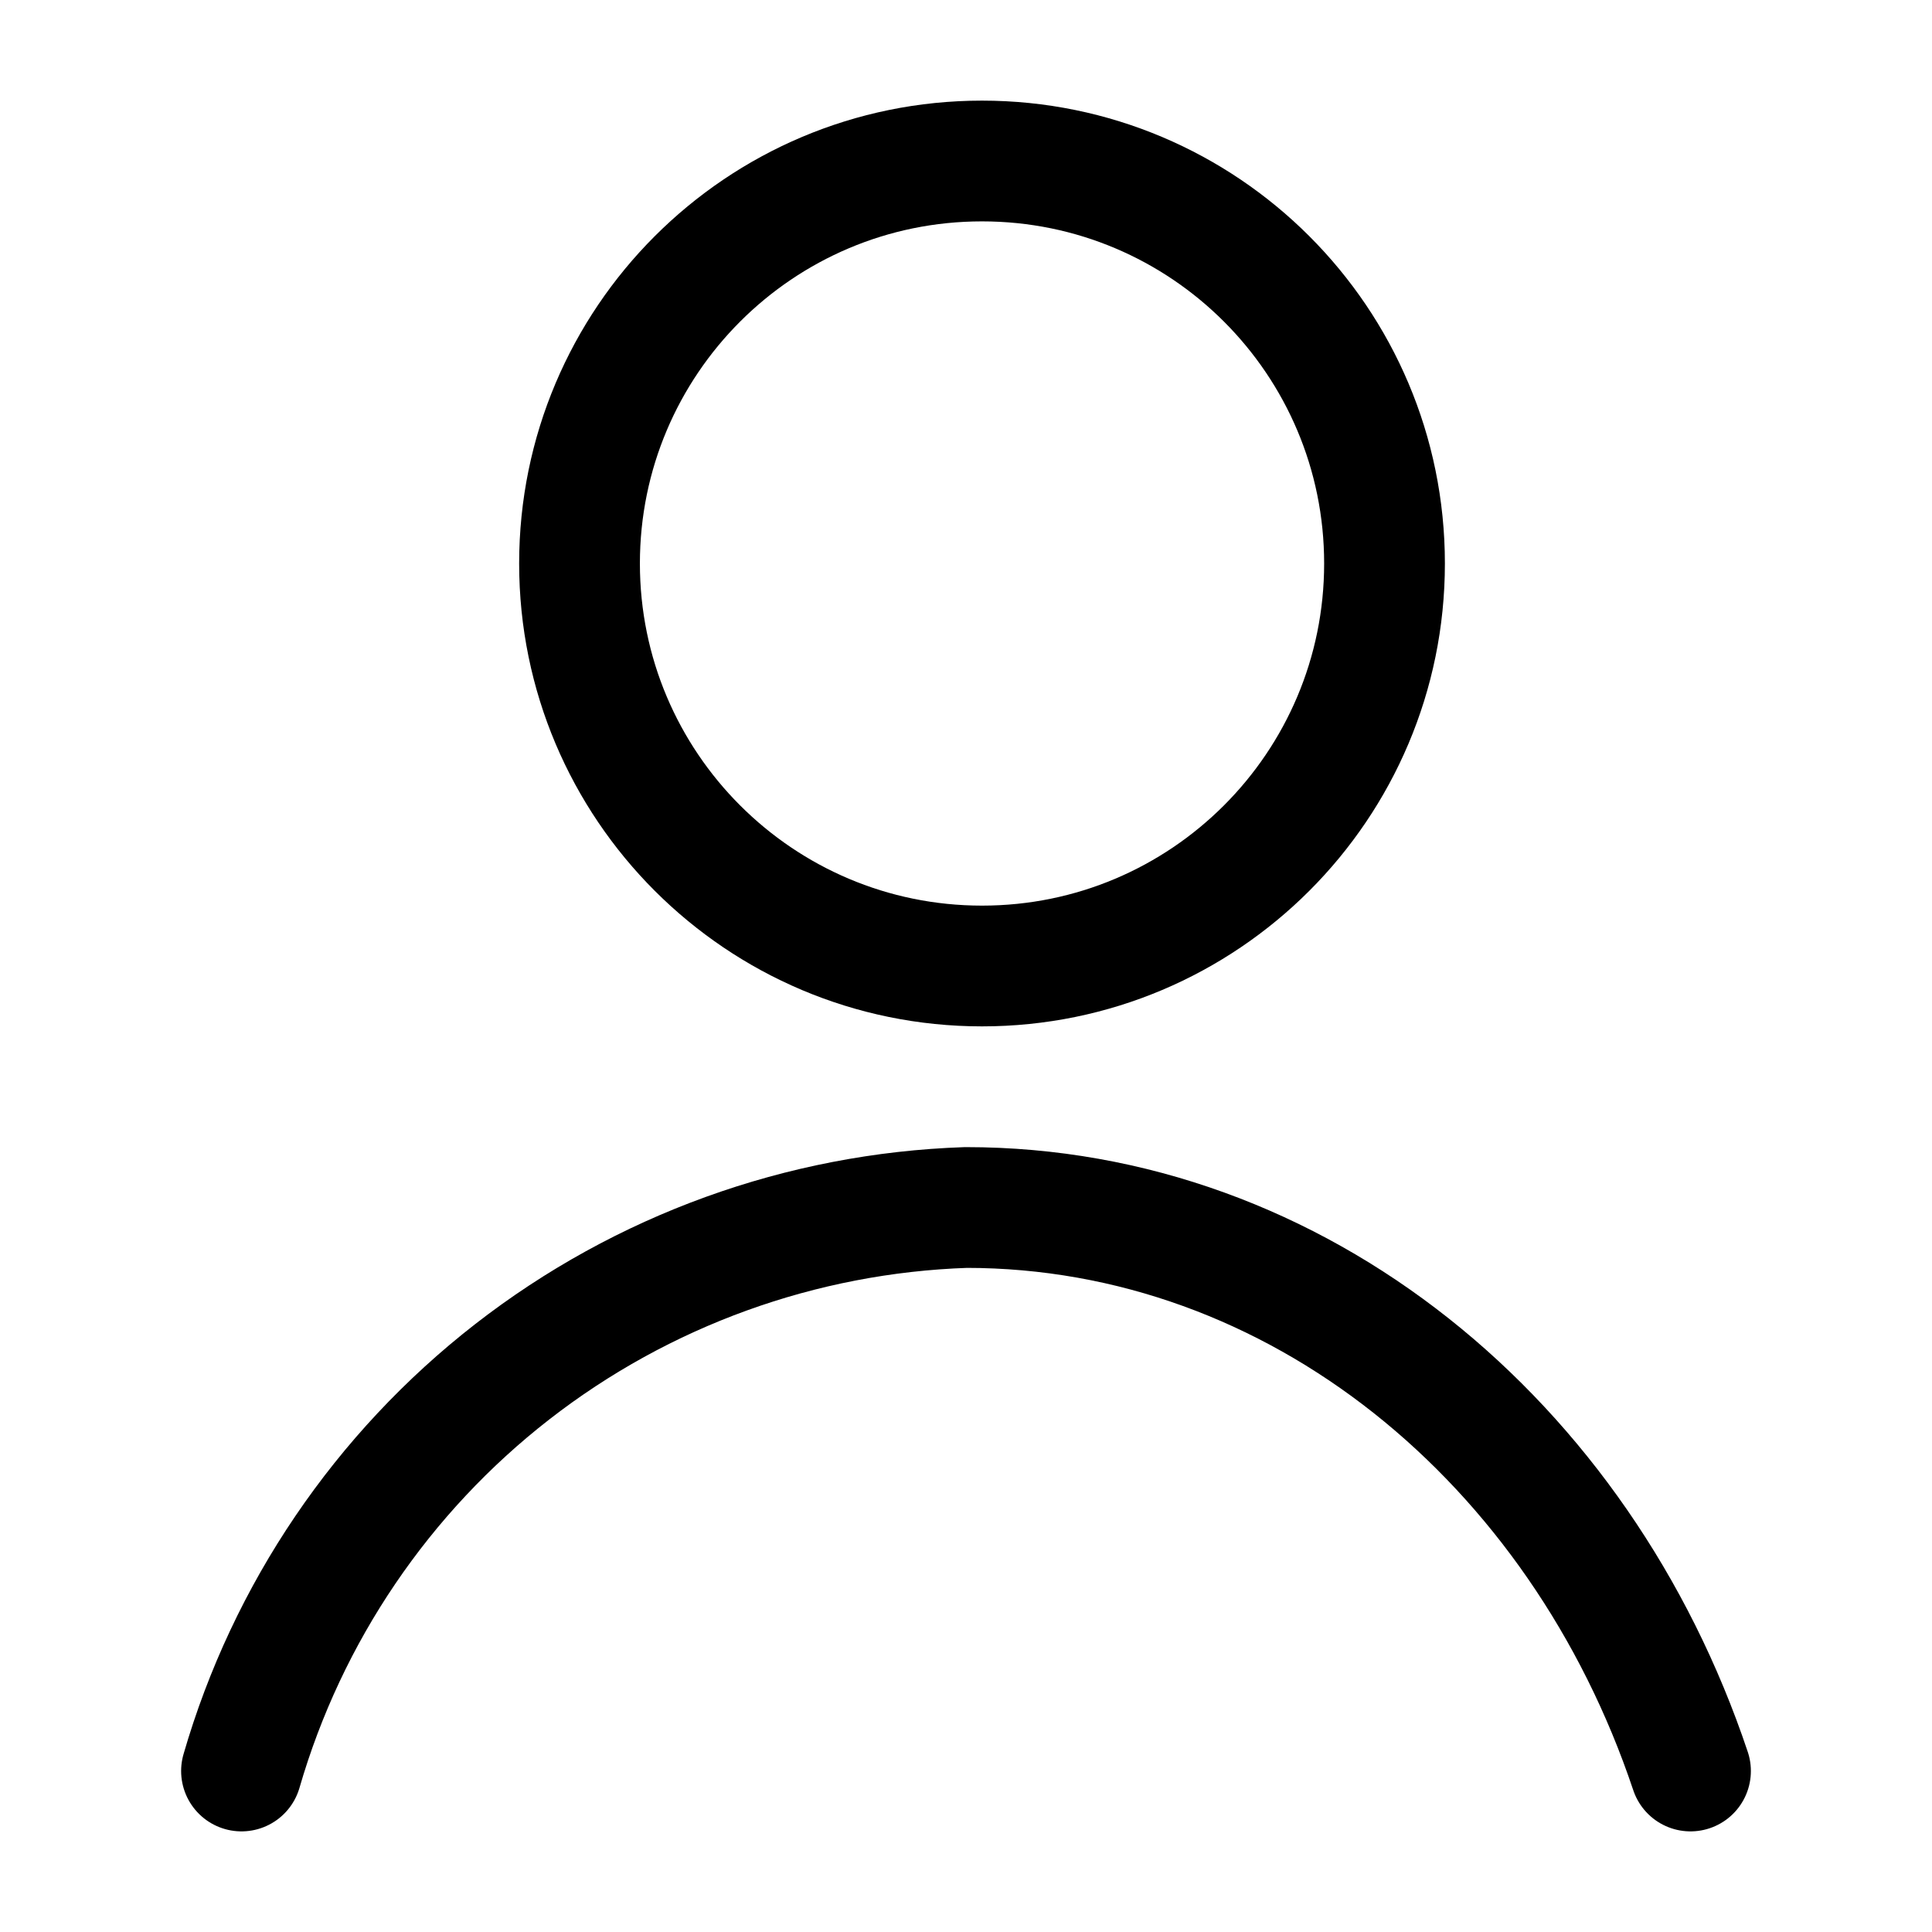
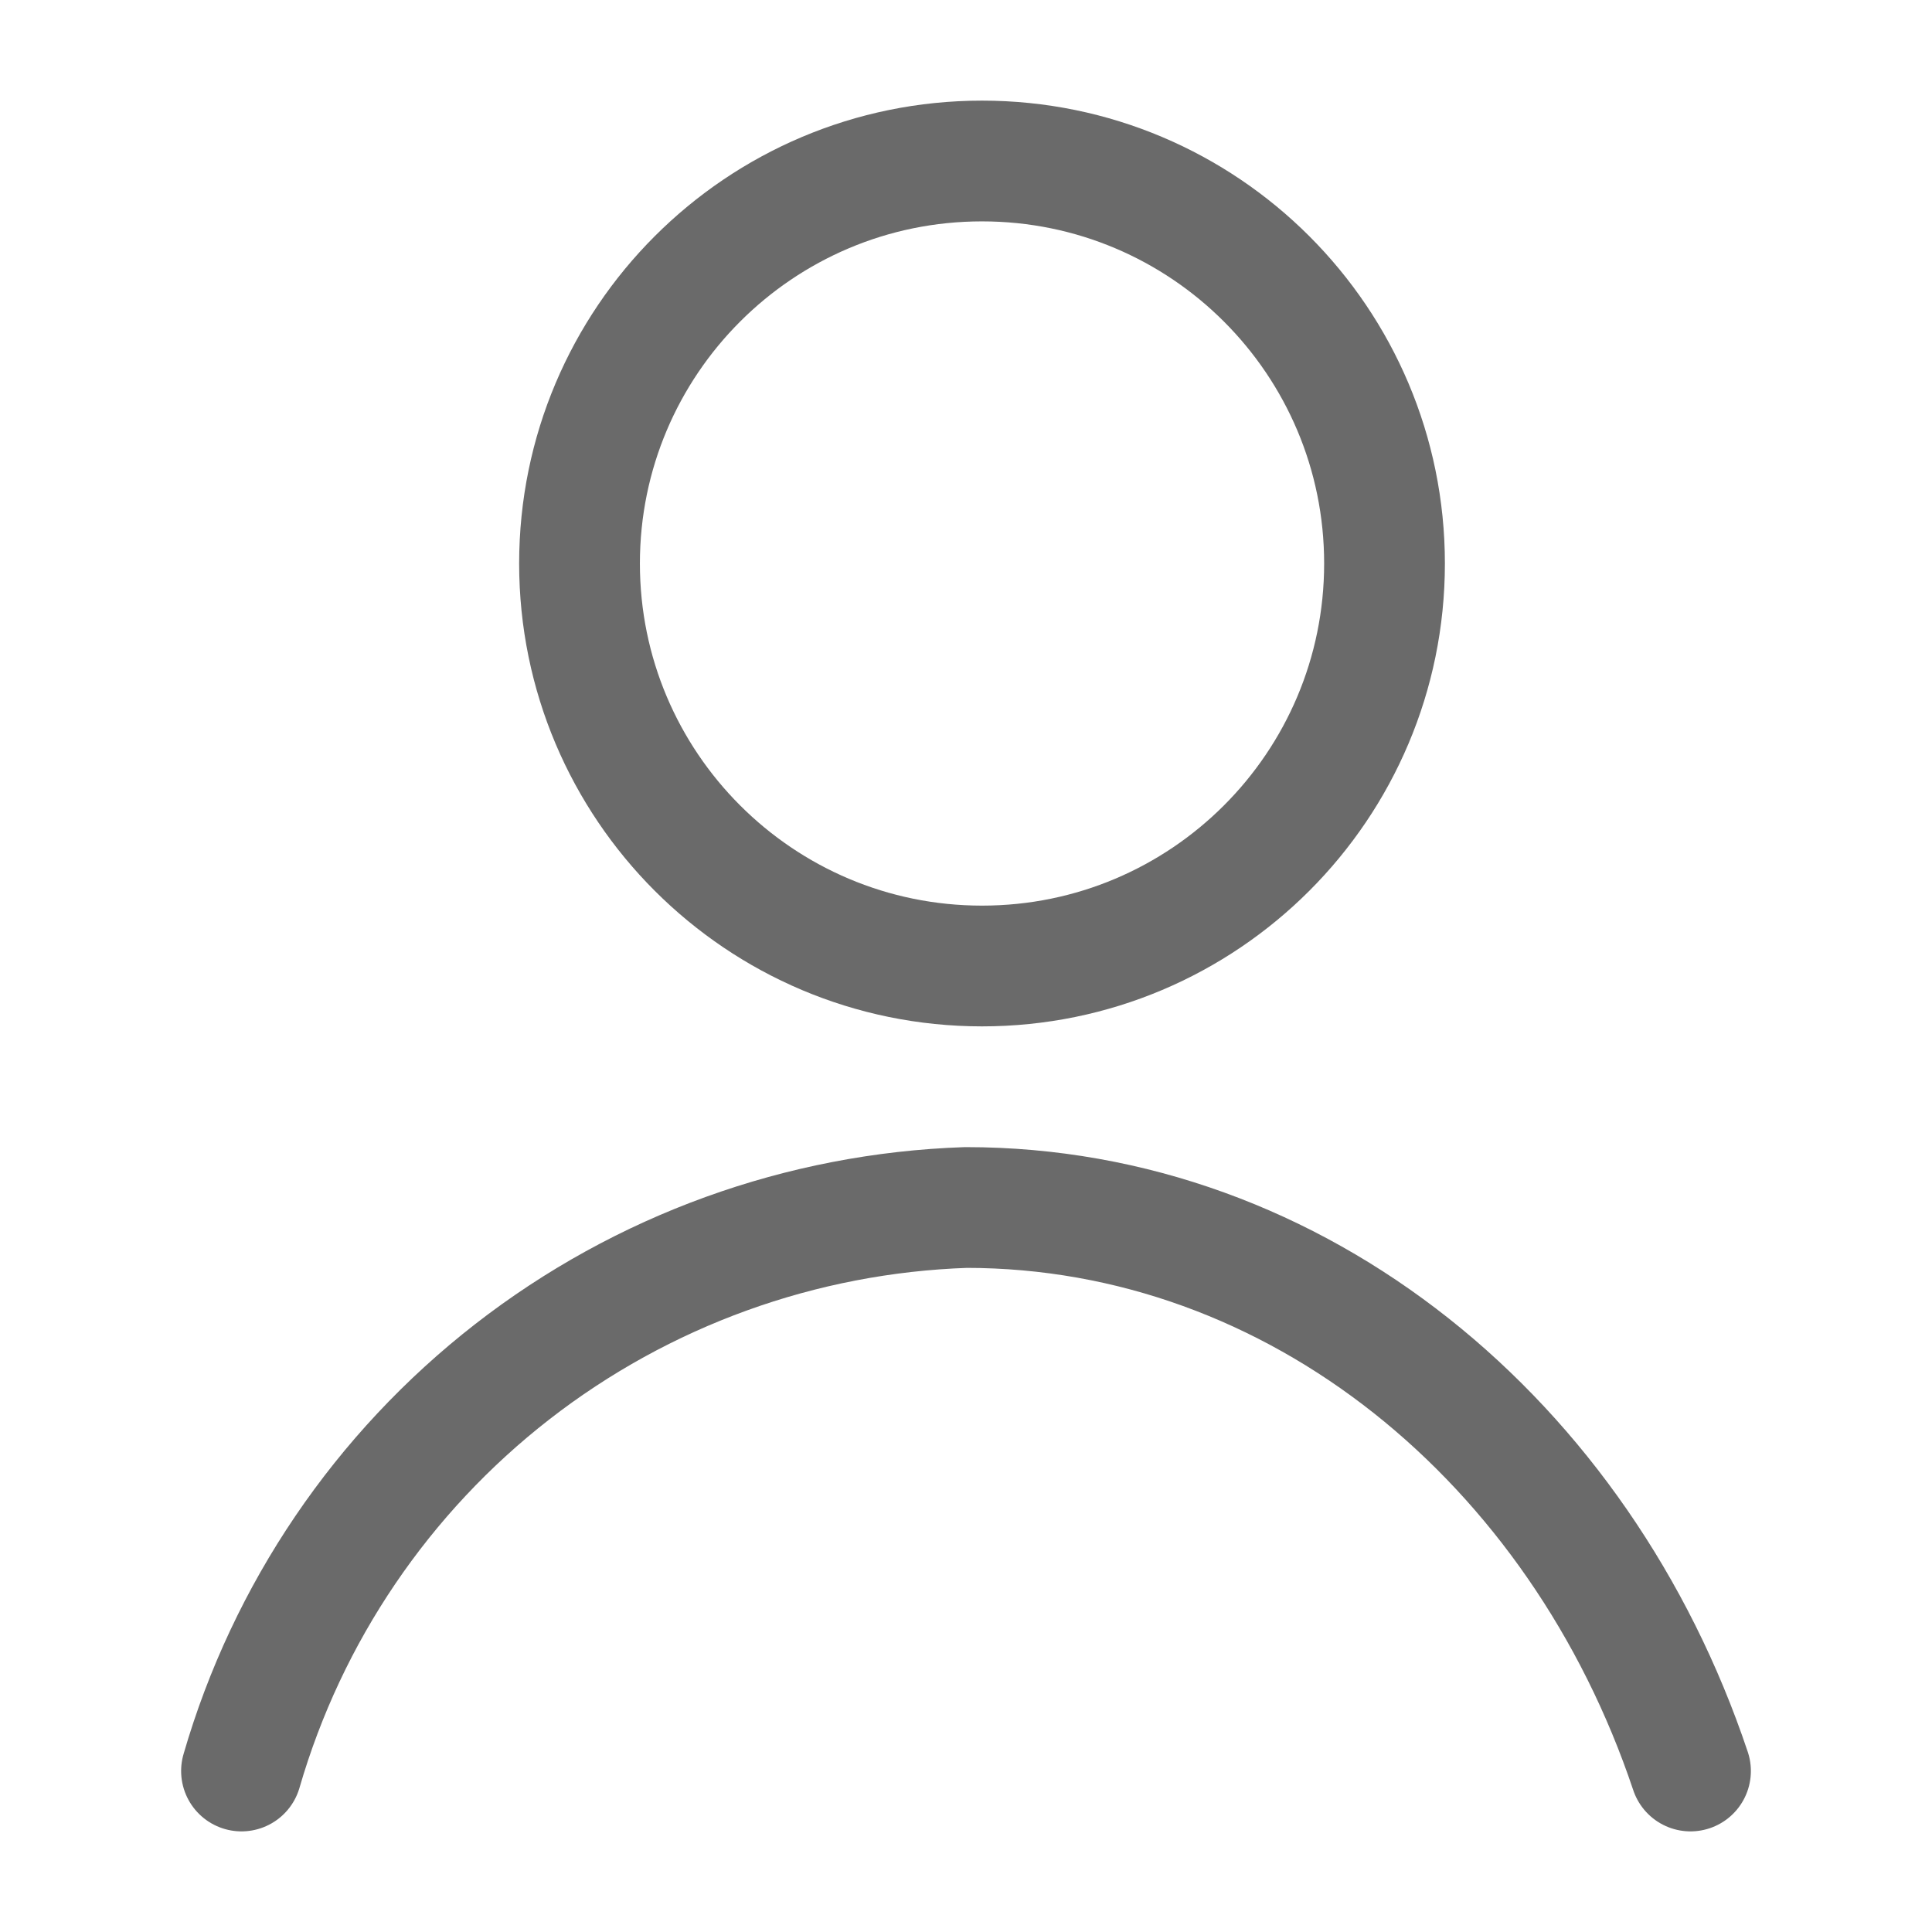
<svg xmlns="http://www.w3.org/2000/svg" width="800px" height="800px" viewBox="0 0 24 24" fill="none">
-   <path d="M12.199 12C14.961 12 17.199 9.761 17.199 7C17.199 4.239 14.961 2 12.199 2C9.438 2 7.199 4.239 7.199 7C7.199 9.761 9.438 12 12.199 12Z" stroke="#000000" stroke-width="1.5" stroke-linecap="round" stroke-linejoin="round" />
-   <path d="M3 22C3.57 20.033 4.748 18.297 6.364 17.04C7.981 15.783 9.953 15.069 12 15C16.12 15 19.63 17.91 21 22" stroke="#000000" stroke-width="1.5" stroke-linecap="round" stroke-linejoin="round" />
+   <path d="M12.199 12C14.961 12 17.199 9.761 17.199 7C17.199 4.239 14.961 2 12.199 2C9.438 2 7.199 4.239 7.199 7C7.199 9.761 9.438 12 12.199 12Z" stroke="#6A6A6A" stroke-width="1.5" stroke-linecap="round" stroke-linejoin="round" />
+   <path d="M3 22C3.57 20.033 4.748 18.297 6.364 17.04C7.981 15.783 9.953 15.069 12 15C16.12 15 19.63 17.91 21 22" stroke="#6A6A6A" stroke-width="1.5" stroke-linecap="round" stroke-linejoin="round" />
</svg>
